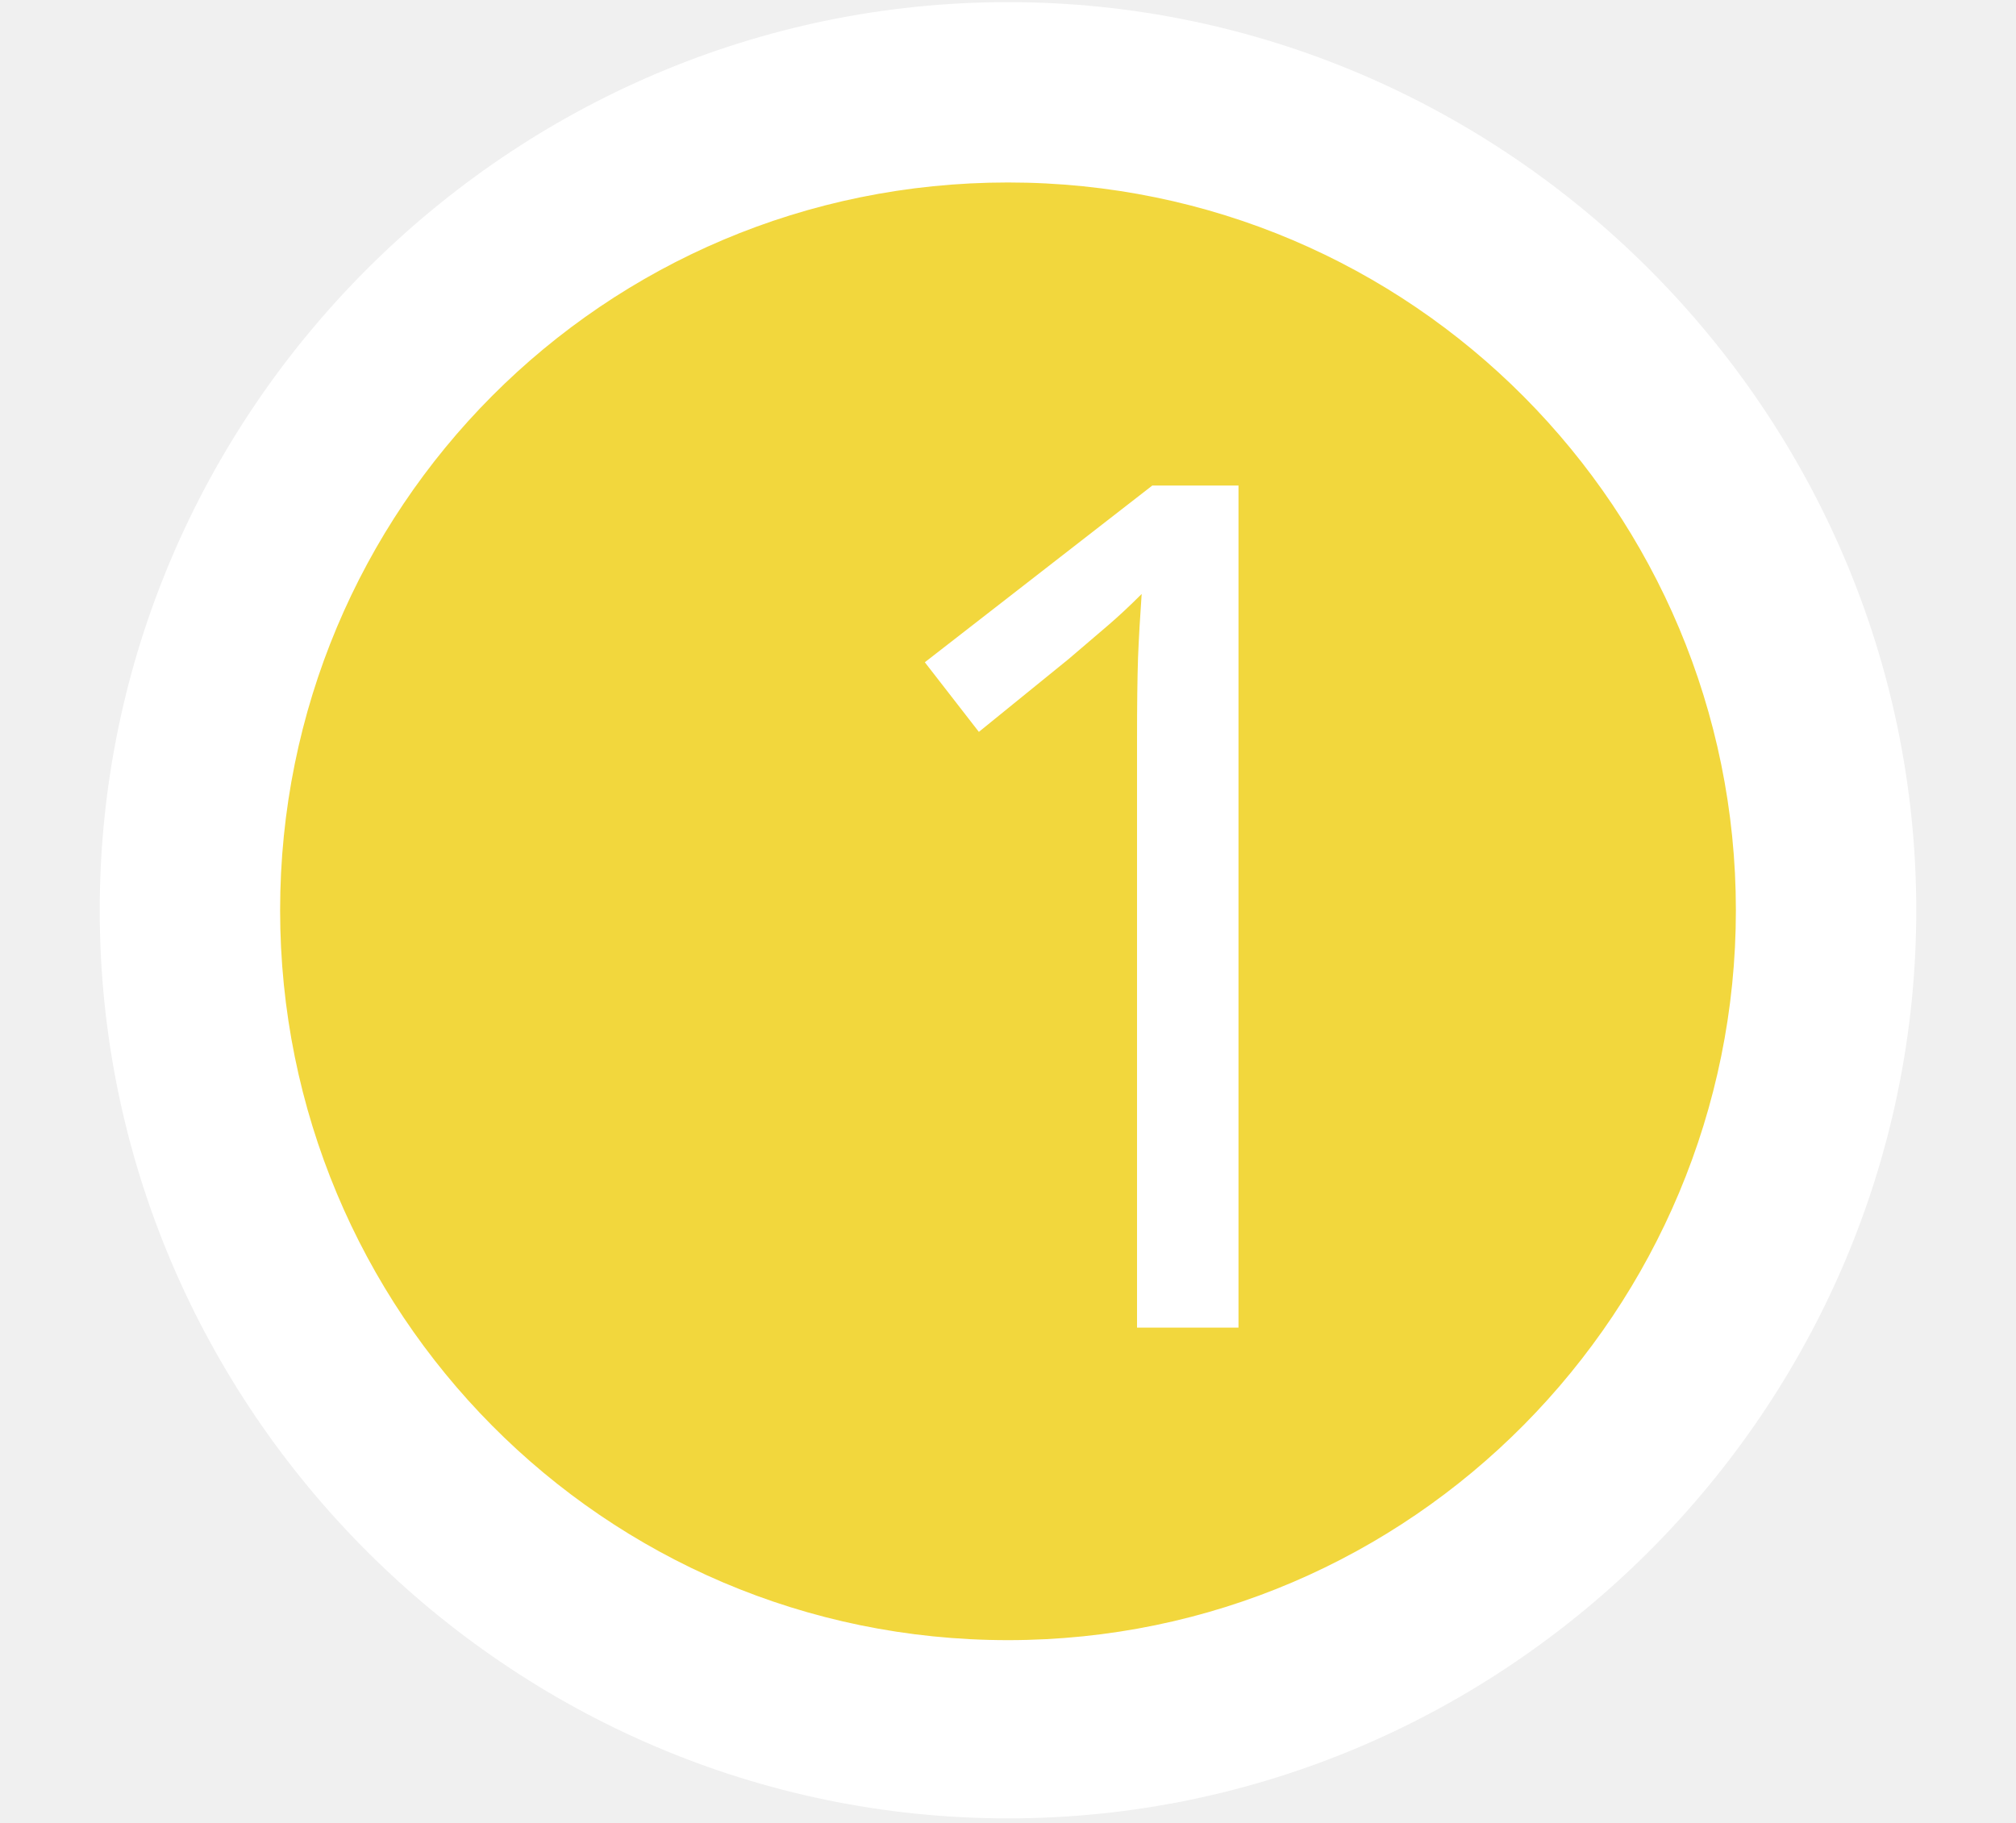
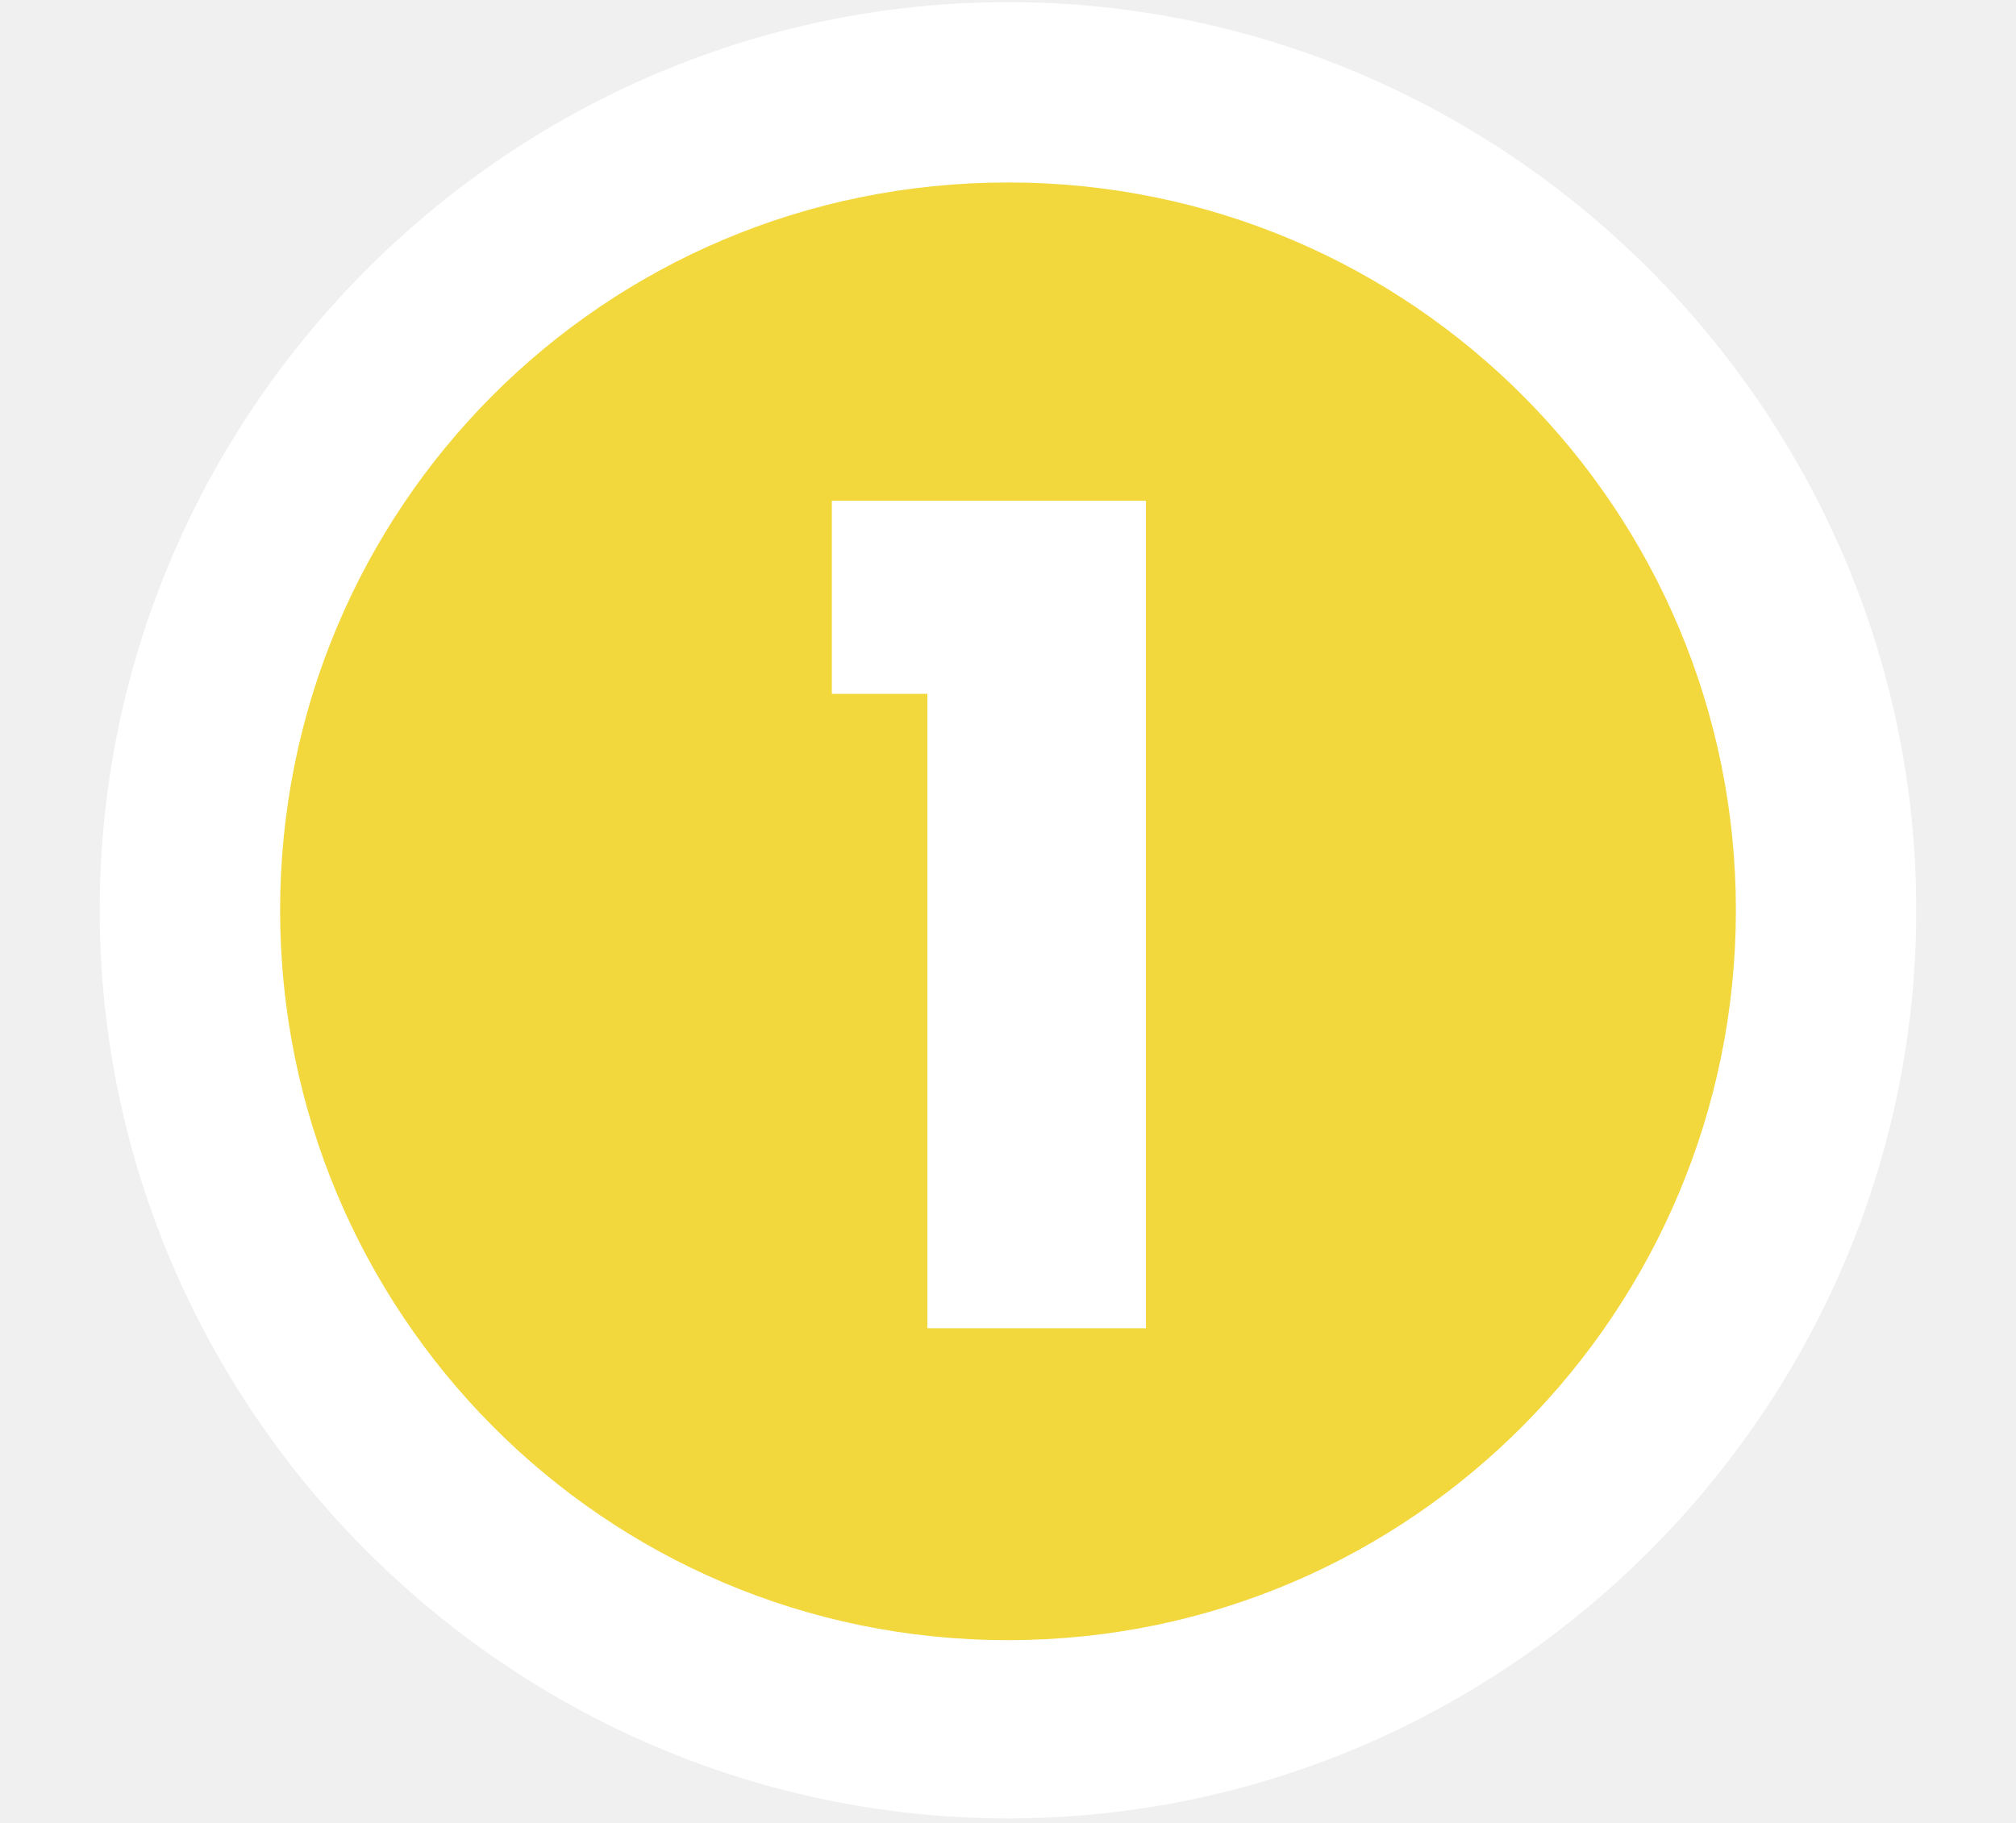
<svg xmlns="http://www.w3.org/2000/svg" version="1.1" id="Layer_1" x="0px" y="0px" viewBox="0 0 95 85.9" style="enable-background:new 0 0 95 85.9;" xml:space="preserve">
  <style type="text/css">
- 	.st0{fill:#FFFFFF;}
- 	.st1{fill:#344551;}
- 	.st2{fill:#F2D73D;}
- 	.st3{opacity:0.8;}
- 	.st4{opacity:0.8;fill:#344551;}
- 	.st5{font-family:'EgonSansBlack';}
- 	.st6{font-size:55.589px;}
+ 	.st0{fill:#F2D73D;}
+ 	.st1{fill:#FFFFFF;}
+ 	.st2{enable-background:new    ;}
</style>
  <g>
    <g>
-       <path class="st2" d="M47.5,81.5c-21.2,0-38.6-17.4-38.6-38.6S26.3,4.4,47.5,4.4s38.6,17.4,38.6,38.6S68.7,81.5,47.5,81.5z" />
-       <path class="st0" d="M47.5,8.6c19.1,0,34.3,15.5,34.3,34.3S66.6,77.3,47.5,77.3S13.2,61.8,13.2,42.9S28.4,8.6,47.5,8.6 M47.5,0.1    C24,0.1,4.7,19.4,4.7,42.9S24,85.7,47.5,85.7s42.8-19.3,42.8-42.8S71,0.1,47.5,0.1L47.5,0.1z" />
+       <path class="st0" d="M47.5,81.5c-21.2,0-38.6-17.4-38.6-38.6S26.3,4.4,47.5,4.4S86.1,21.8,86.1,43S68.7,81.5,47.5,81.5z" />
+       <path class="st1" d="M47.5,8.6c19.1,0,34.3,15.5,34.3,34.3S66.6,77.3,47.5,77.3S13.2,61.8,13.2,42.9S28.4,8.6,47.5,8.6 M47.5,0.1    C24,0.1,4.7,19.4,4.7,42.9S24,85.7,47.5,85.7s42.8-19.3,42.8-42.8S71,0.1,47.5,0.1L47.5,0.1z" />
    </g>
-     <text transform="matrix(1 0 0 1 38.6272 62.5717)" class="st0 st5 st6">1</text>
+     <g class="st2">
+       <path class="st1" d="M54,62.6H43.7V32.7h-4.5v-9.1H54V62.6z" />
+     </g>
  </g>
</svg>
